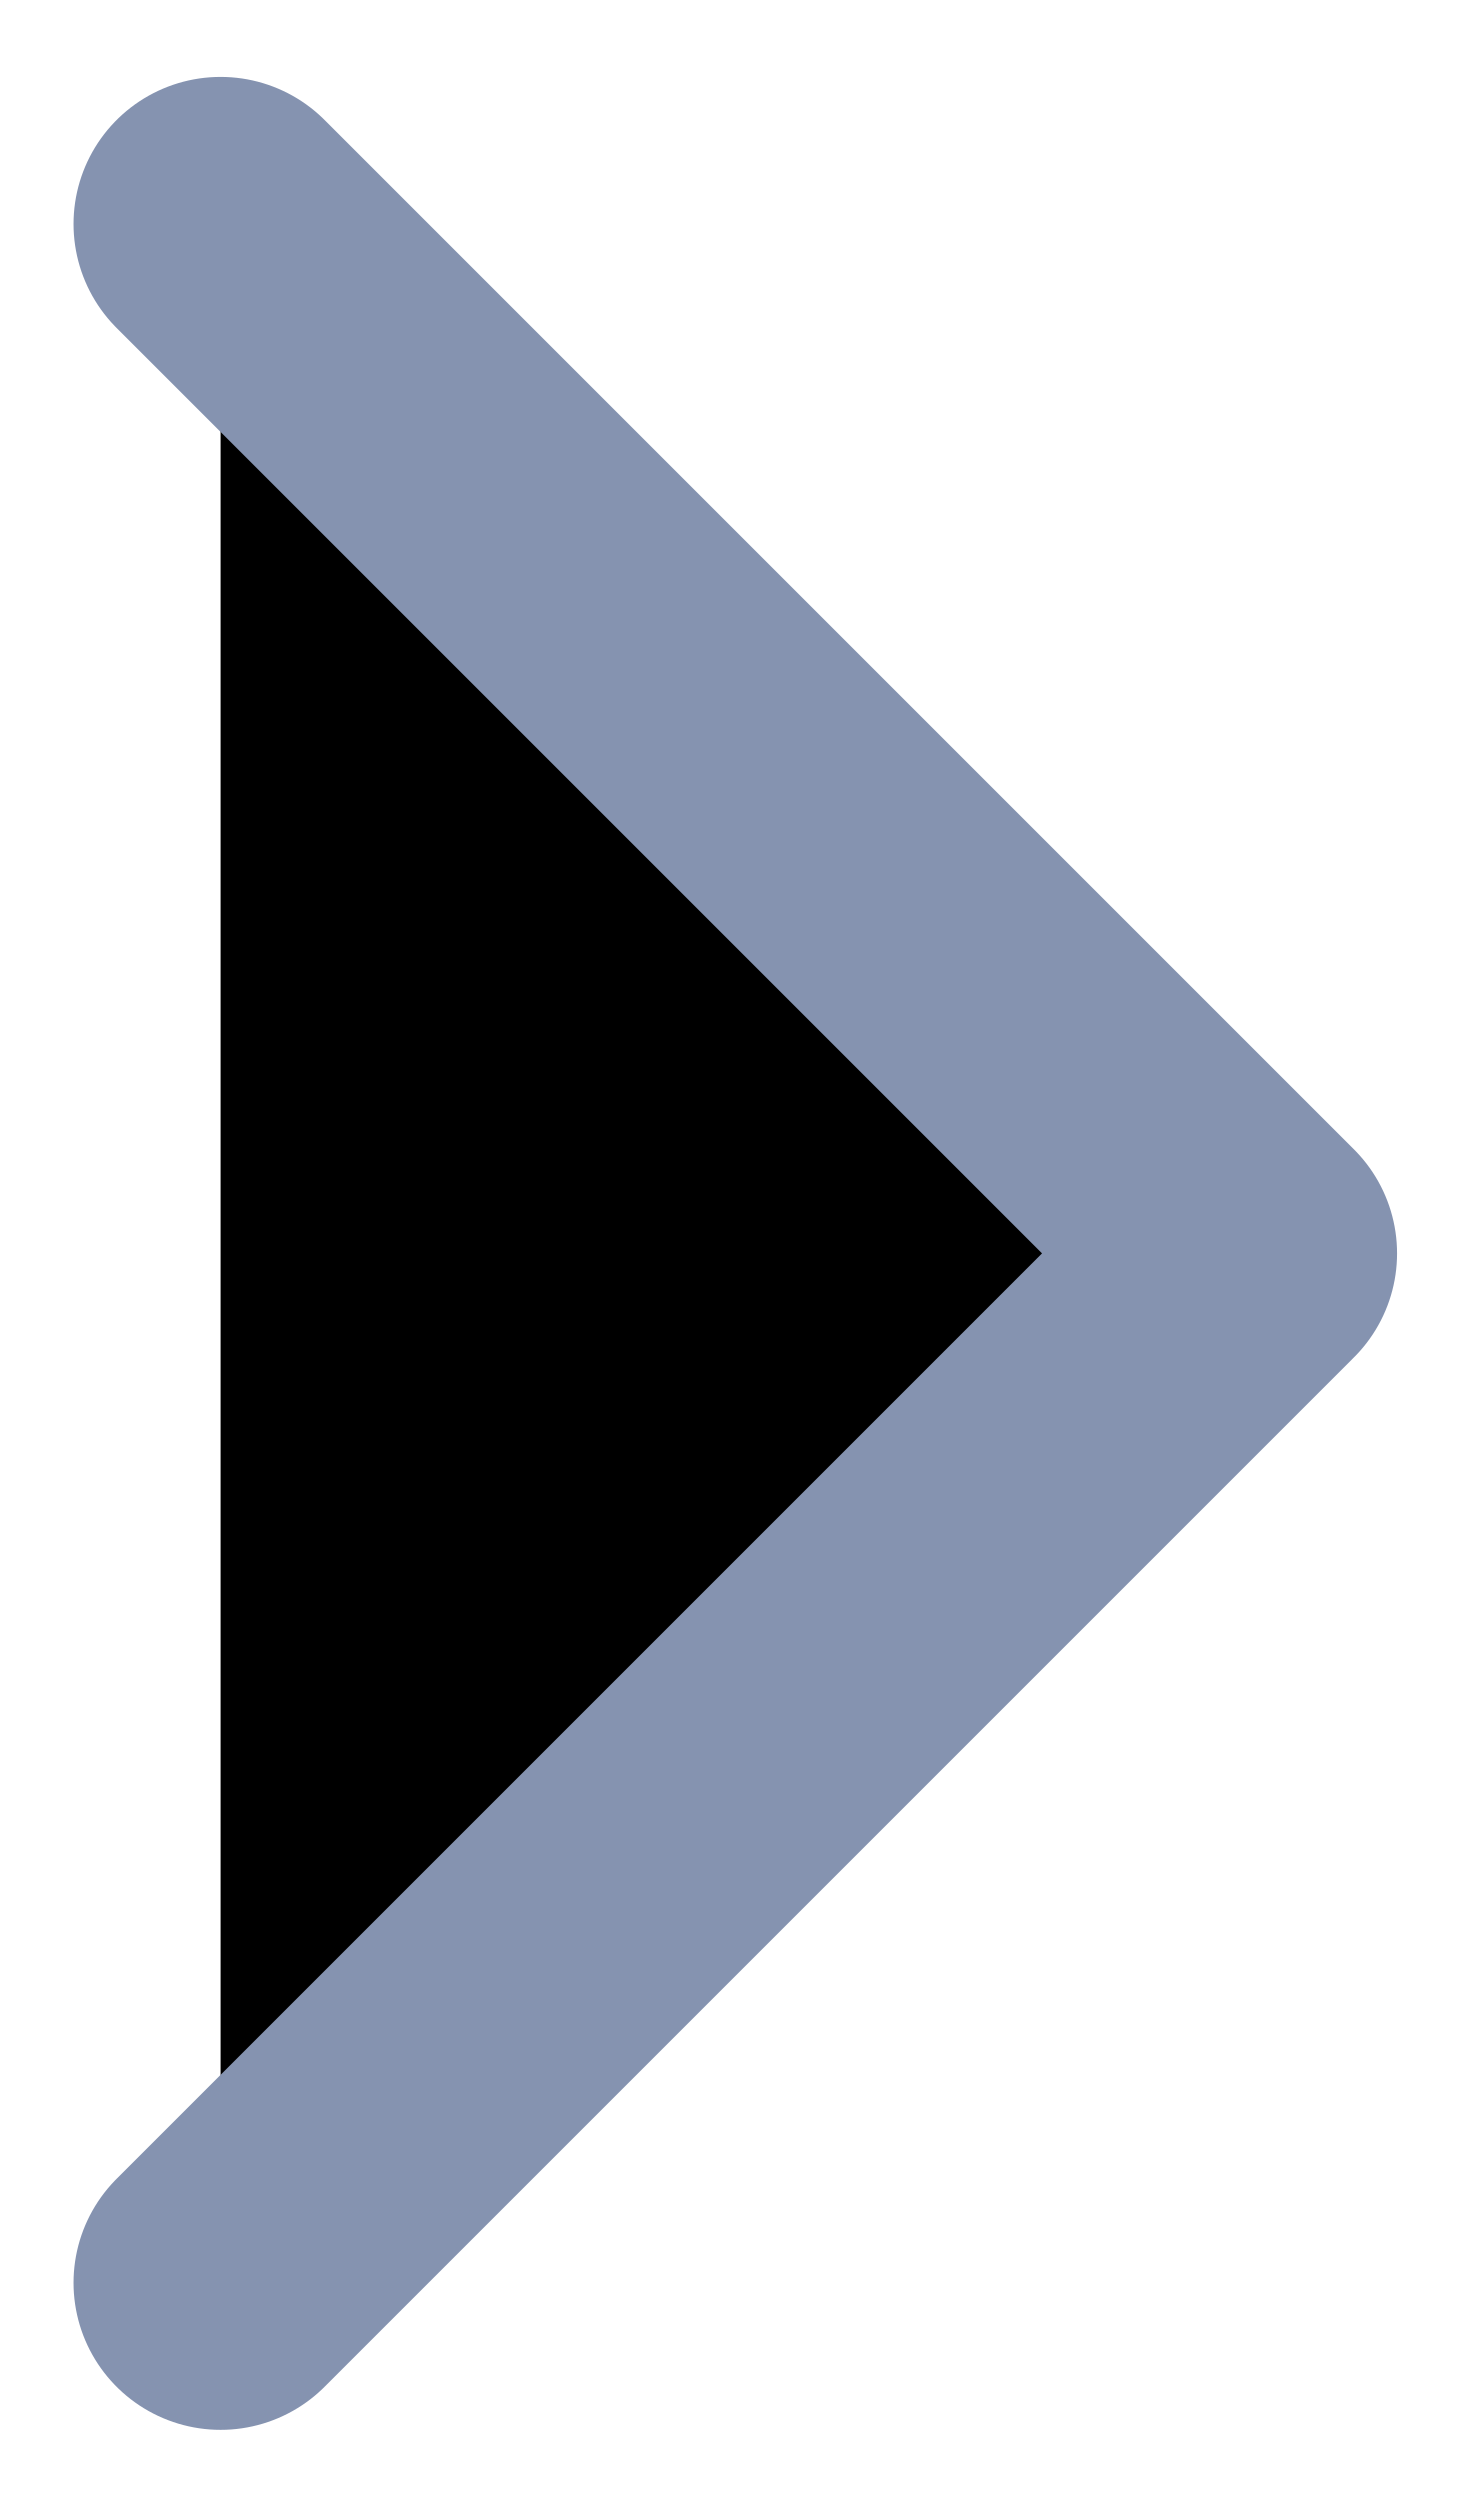
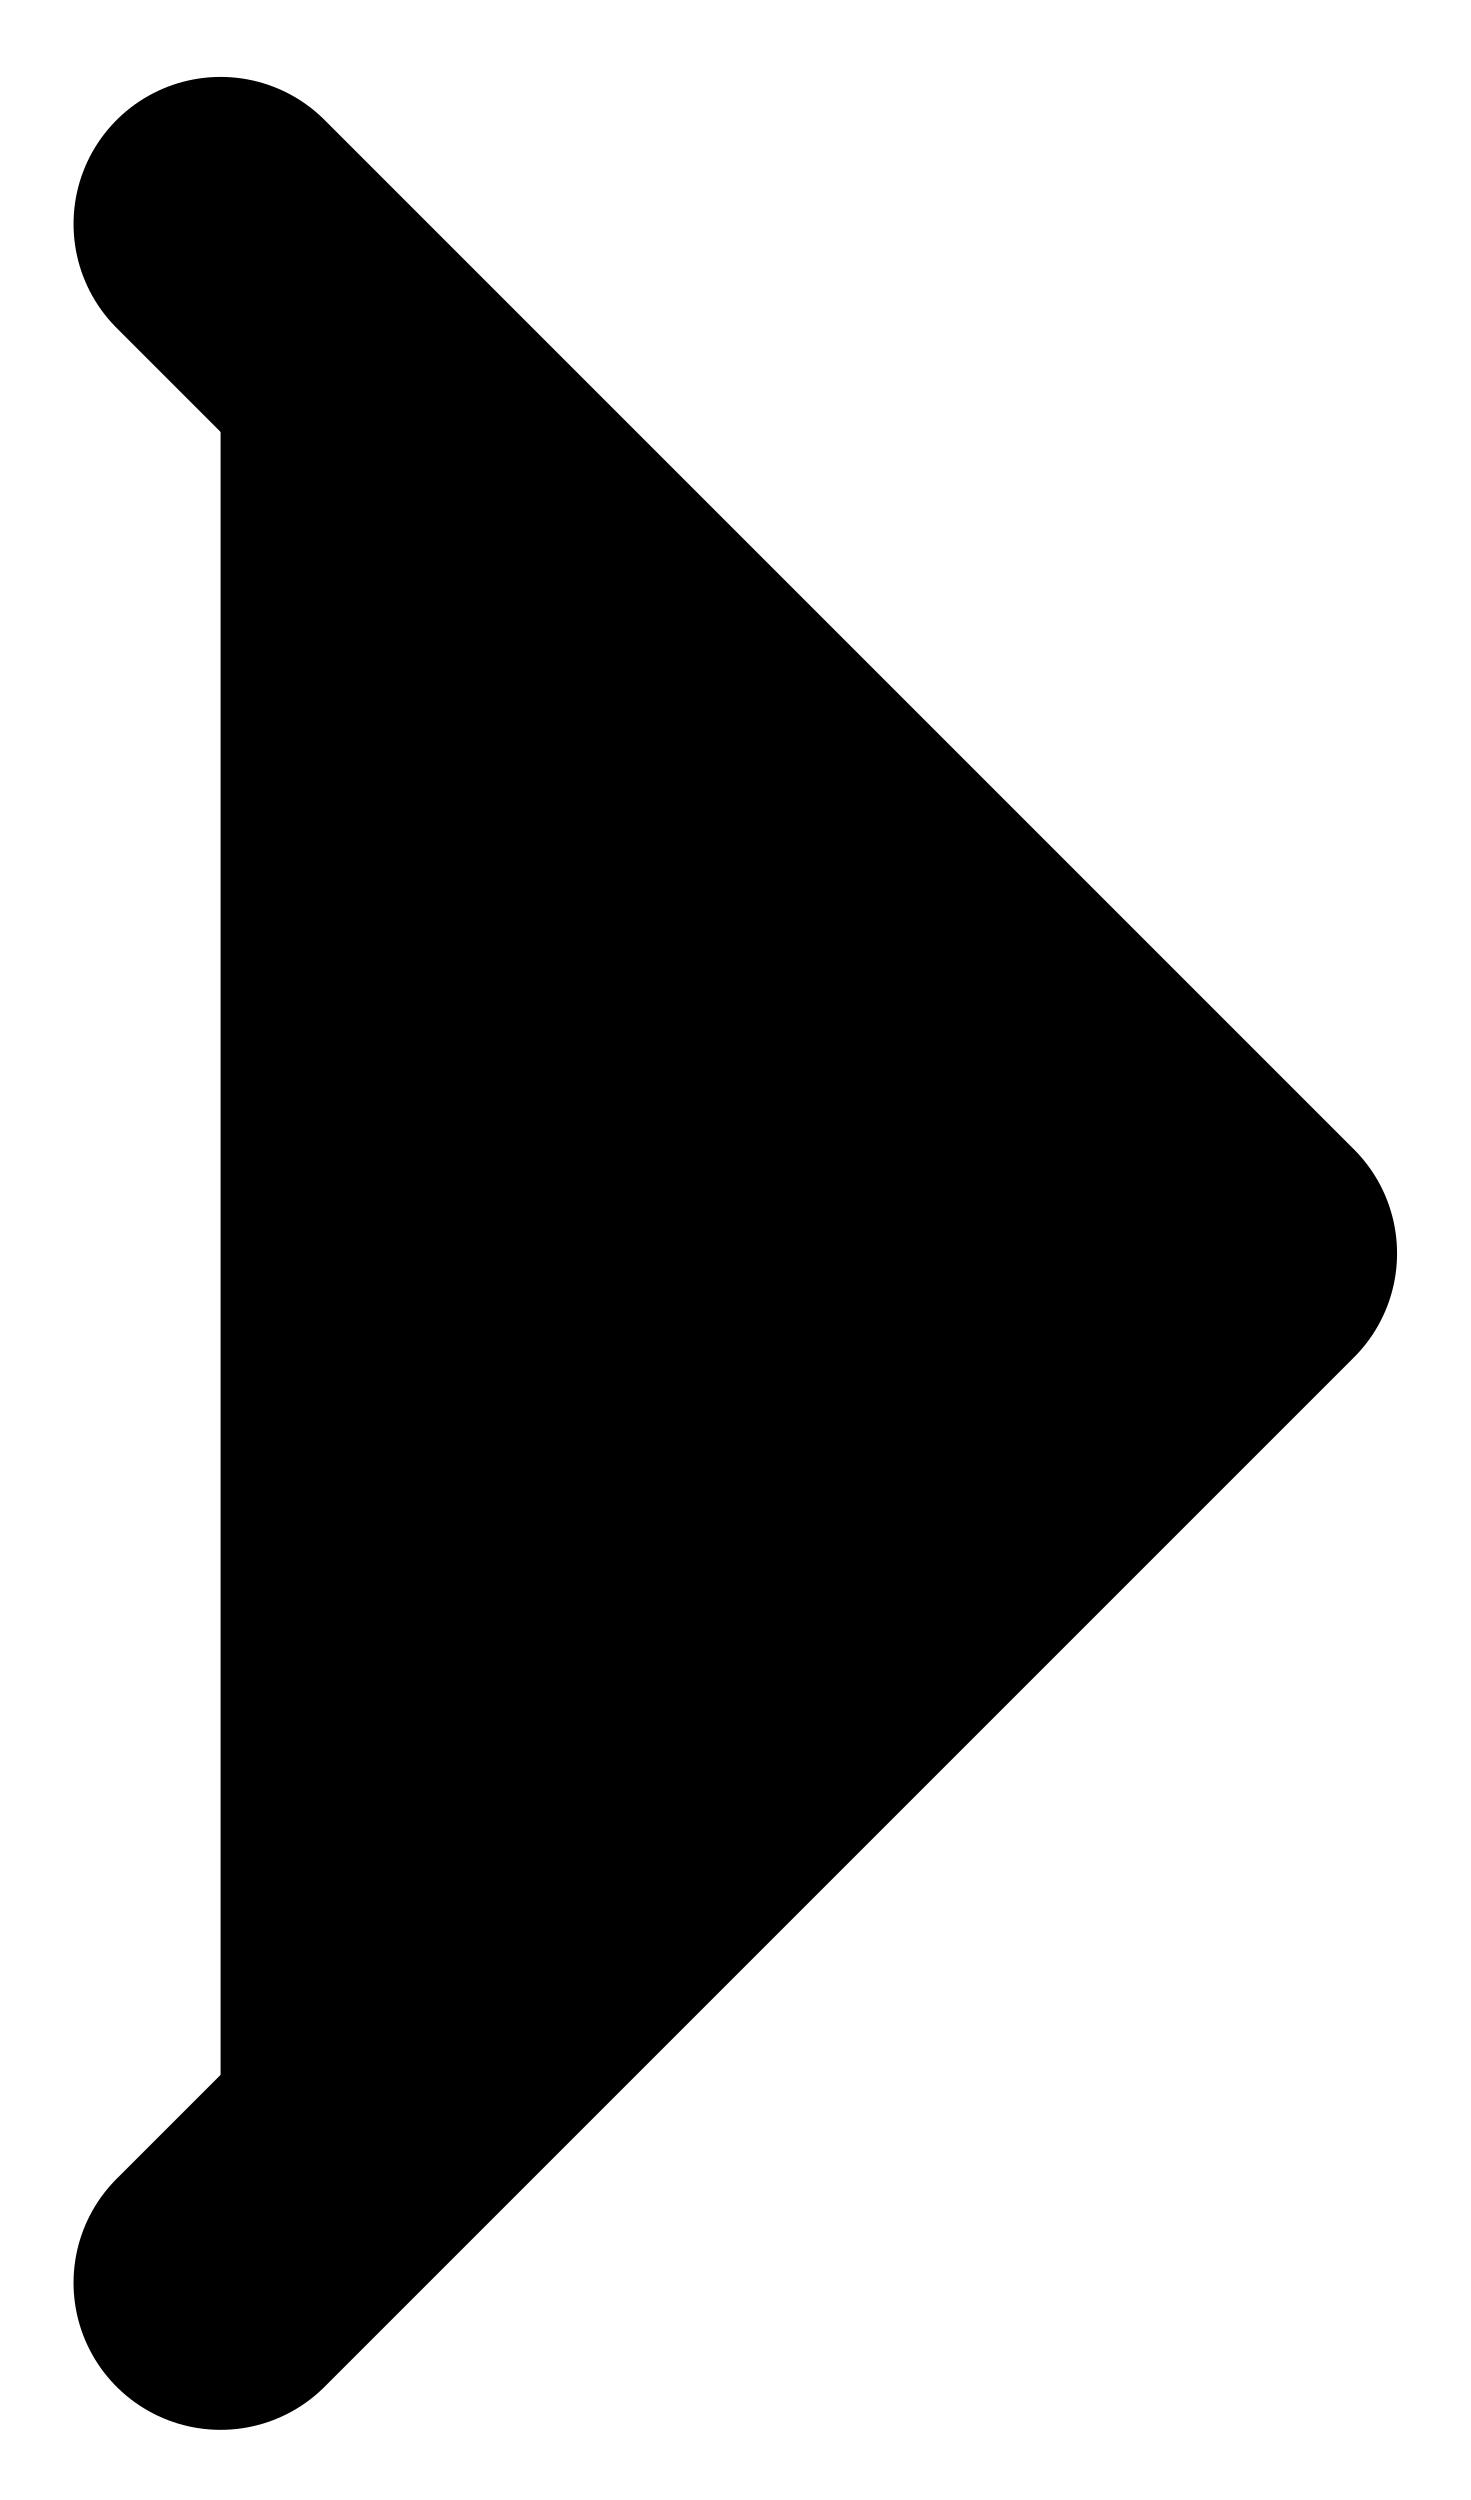
<svg xmlns="http://www.w3.org/2000/svg" width="10" height="17" viewBox="0 0 10 17" fill="currentColor">
-   <path d="M1.5 15.523L8.5 8.523L1.5 1.523" stroke="#8593B0" stroke-width="2" stroke-linecap="round" stroke-linejoin="round" />
+   <path d="M1.5 15.523L8.5 8.523L1.5 1.523" stroke="currentColor" stroke-width="2" stroke-linecap="round" stroke-linejoin="round" />
</svg>
